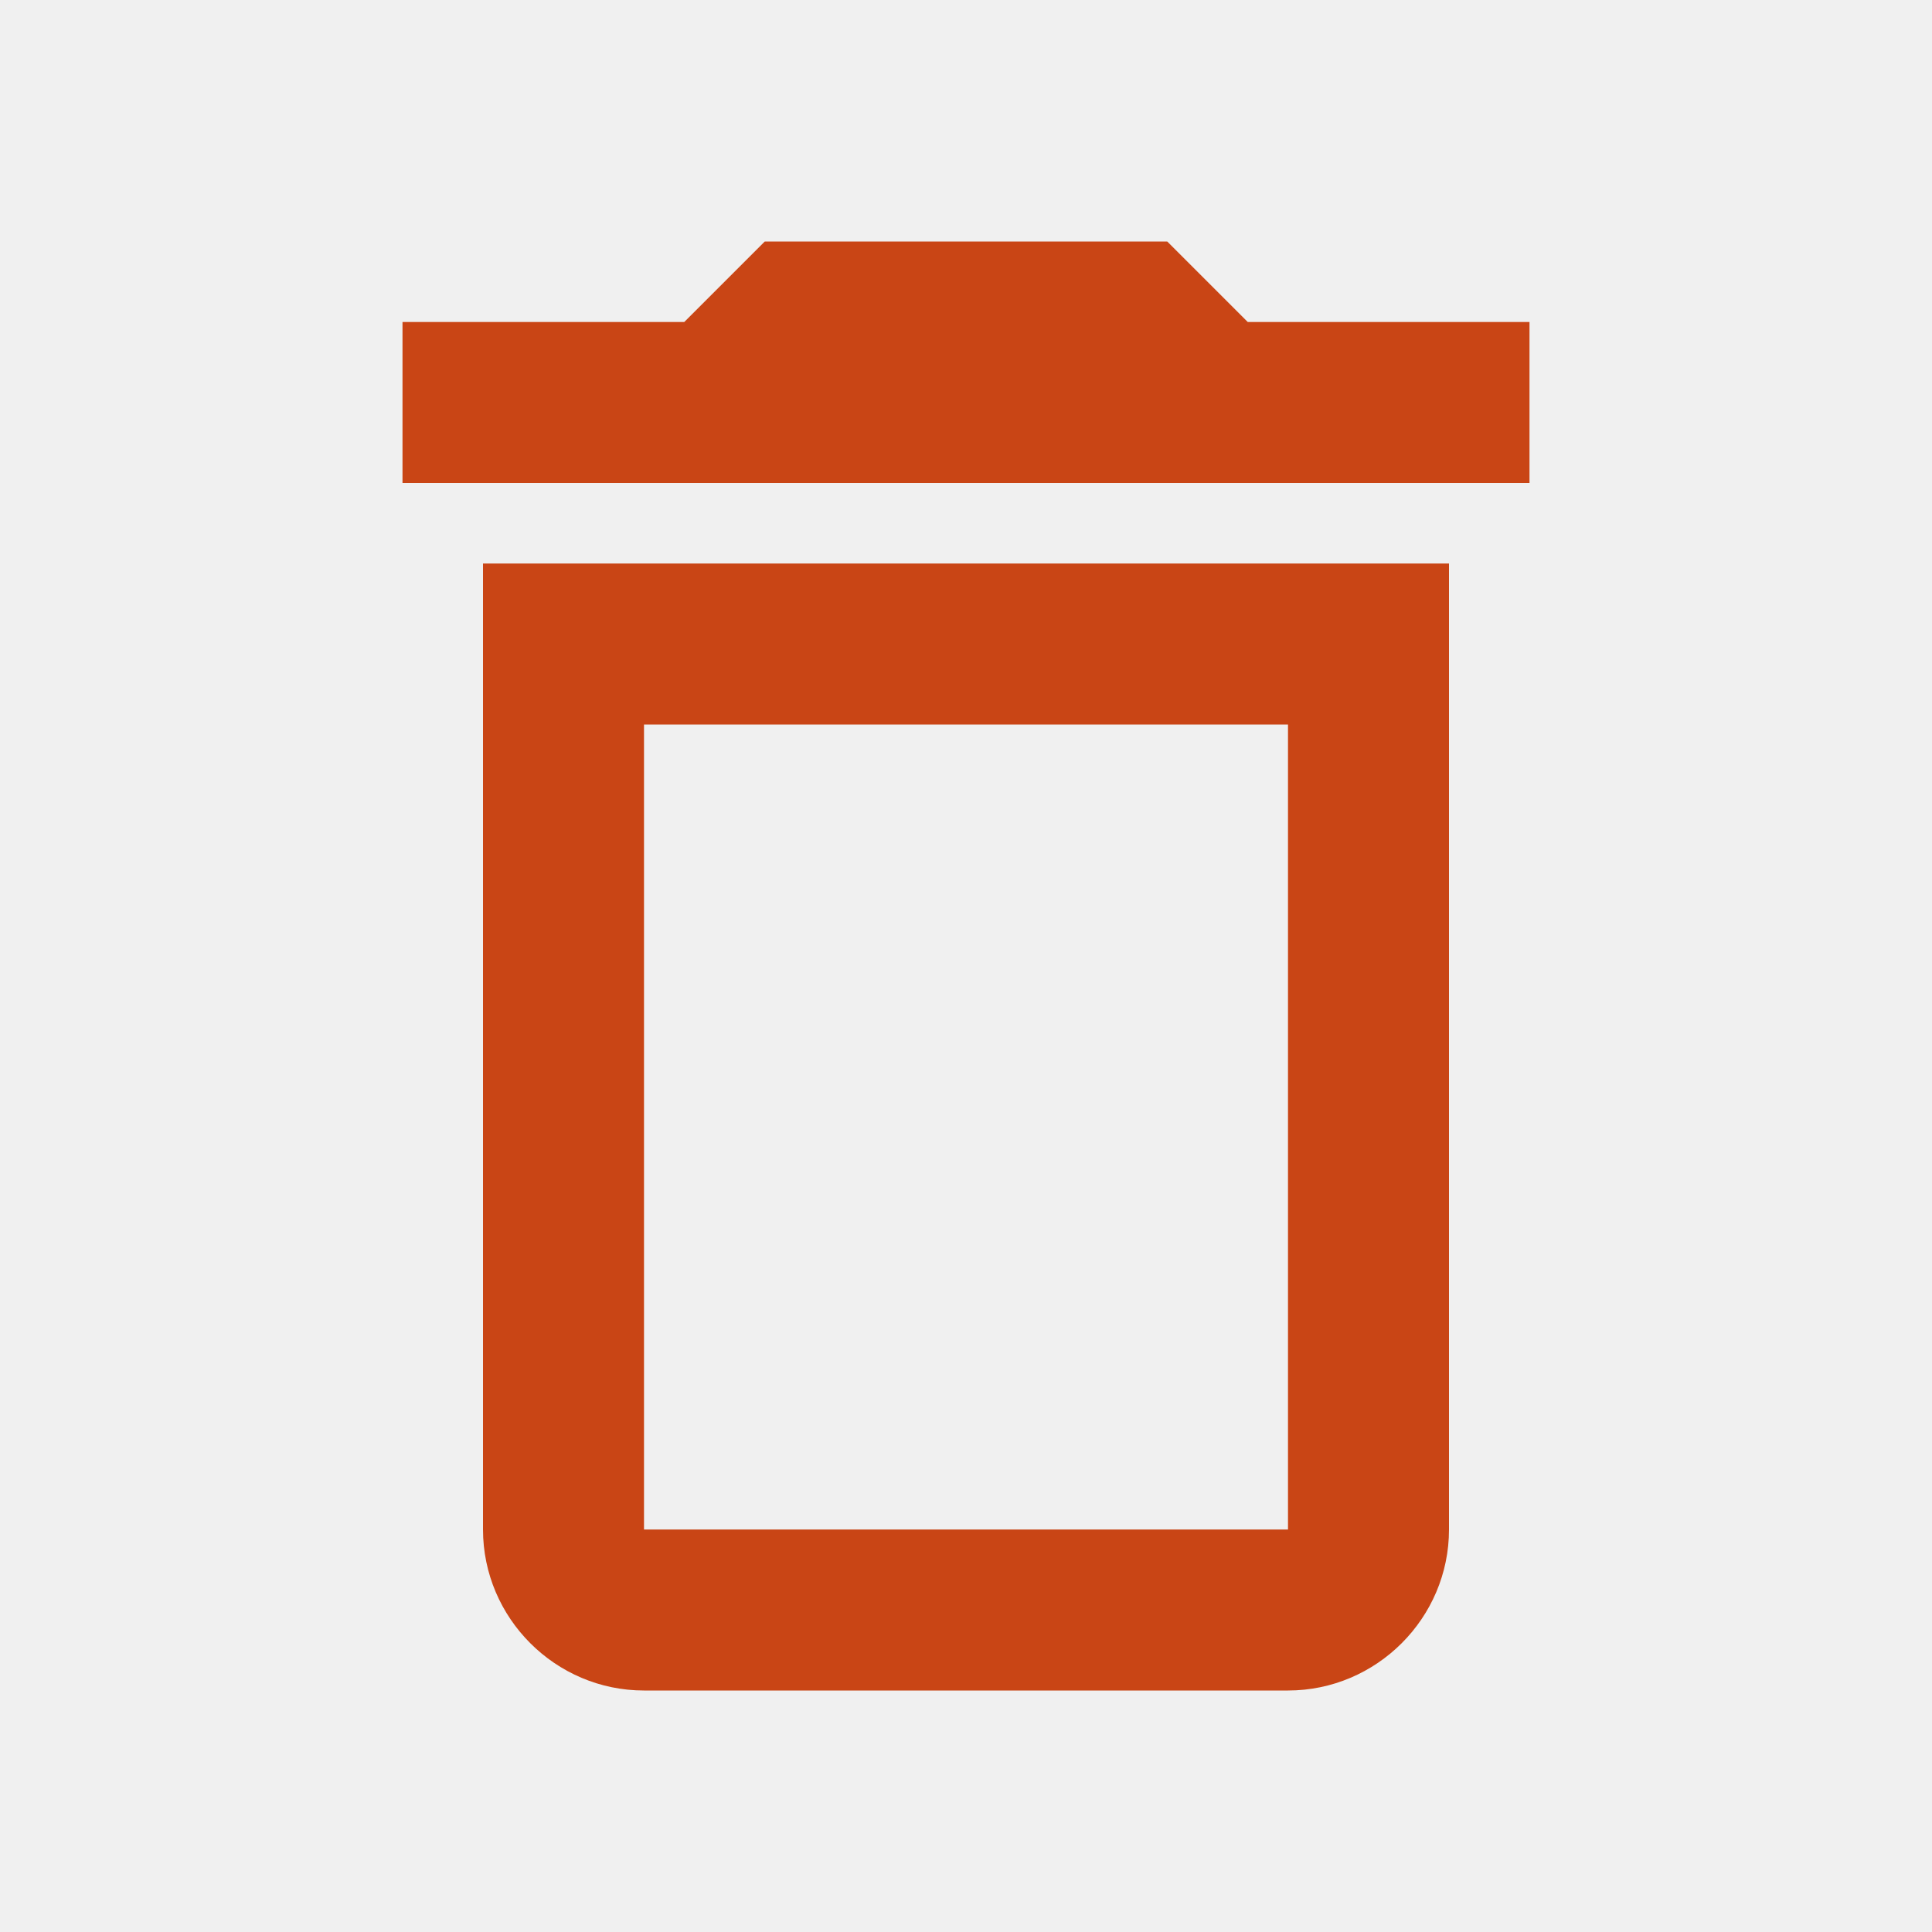
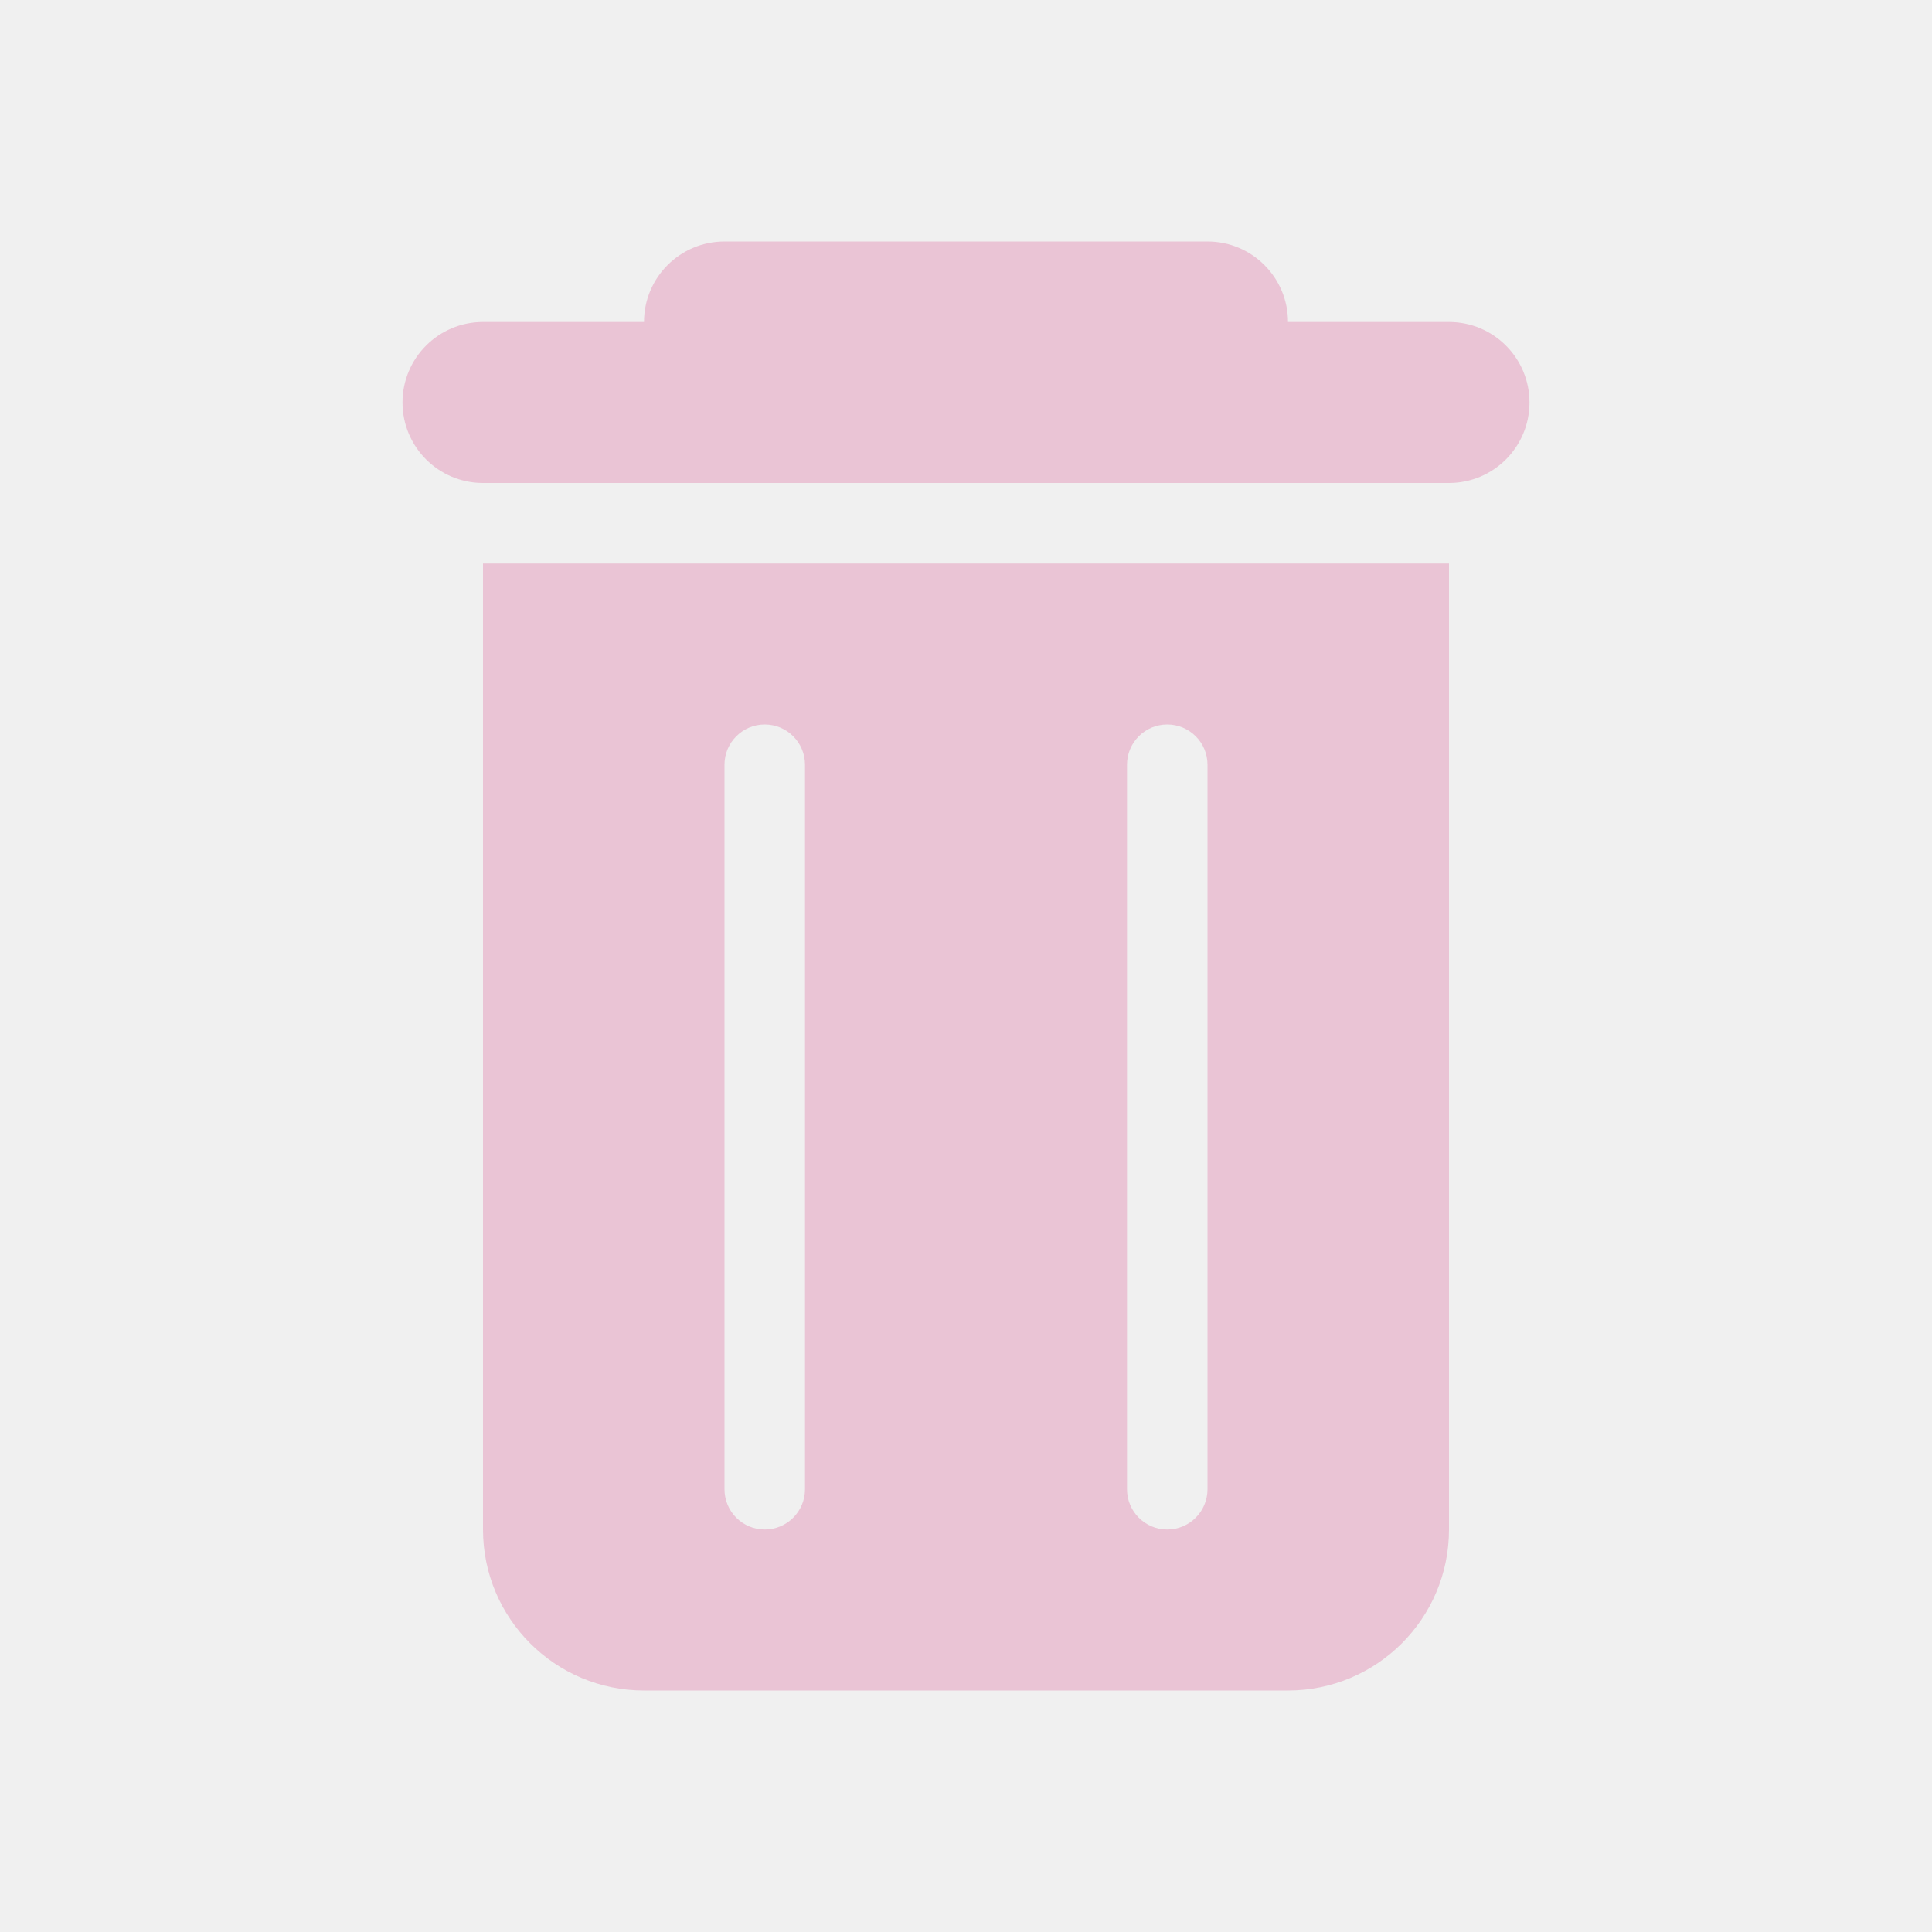
- <svg xmlns="http://www.w3.org/2000/svg" width="24" height="24" viewBox="0 0 24 24" fill="none">
-   <g clip-path="url(#clip0_1196_476)">
-     <path d="M6 19C6 20.1 6.9 21 8 21H16C17.1 21 18 20.1 18 19V7H6V19ZM8 9H16V19H8V9ZM15.5 4L14.5 3H9.5L8.5 4H5V6H19V4H15.5Z" fill="#C94515" />
-   </g>
-   <defs>
-     <clipPath id="clip0_1196_476">
-       <rect width="24" height="24" fill="white" />
-     </clipPath>
-   </defs>
+ <svg xmlns="http://www.w3.org/2000/svg" fill="none" viewBox="0 0 24 24" id="Delete">
+   <path fill="#eac4d5" d="M15 3a1 1 0 0 1 1 1h2a1 1 0 1 1 0 2H6a1 1 0 0 1 0-2h2a1 1 0 0 1 1-1h6Z" class="color000000 svgShape" />
+   <path fill="#eac4d5" fill-rule="evenodd" d="M6 7h12v12a2 2 0 0 1-2 2H8a2 2 0 0 1-2-2V7Zm3.5 2a.5.5 0 0 0-.5.5v9a.5.5 0 0 0 1 0v-9a.5.5 0 0 0-.5-.5Zm5 0a.5.5 0 0 0-.5.5v9a.5.5 0 0 0 1 0v-9a.5.5 0 0 0-.5-.5Z" clip-rule="evenodd" class="color000000 svgShape" />
</svg>
